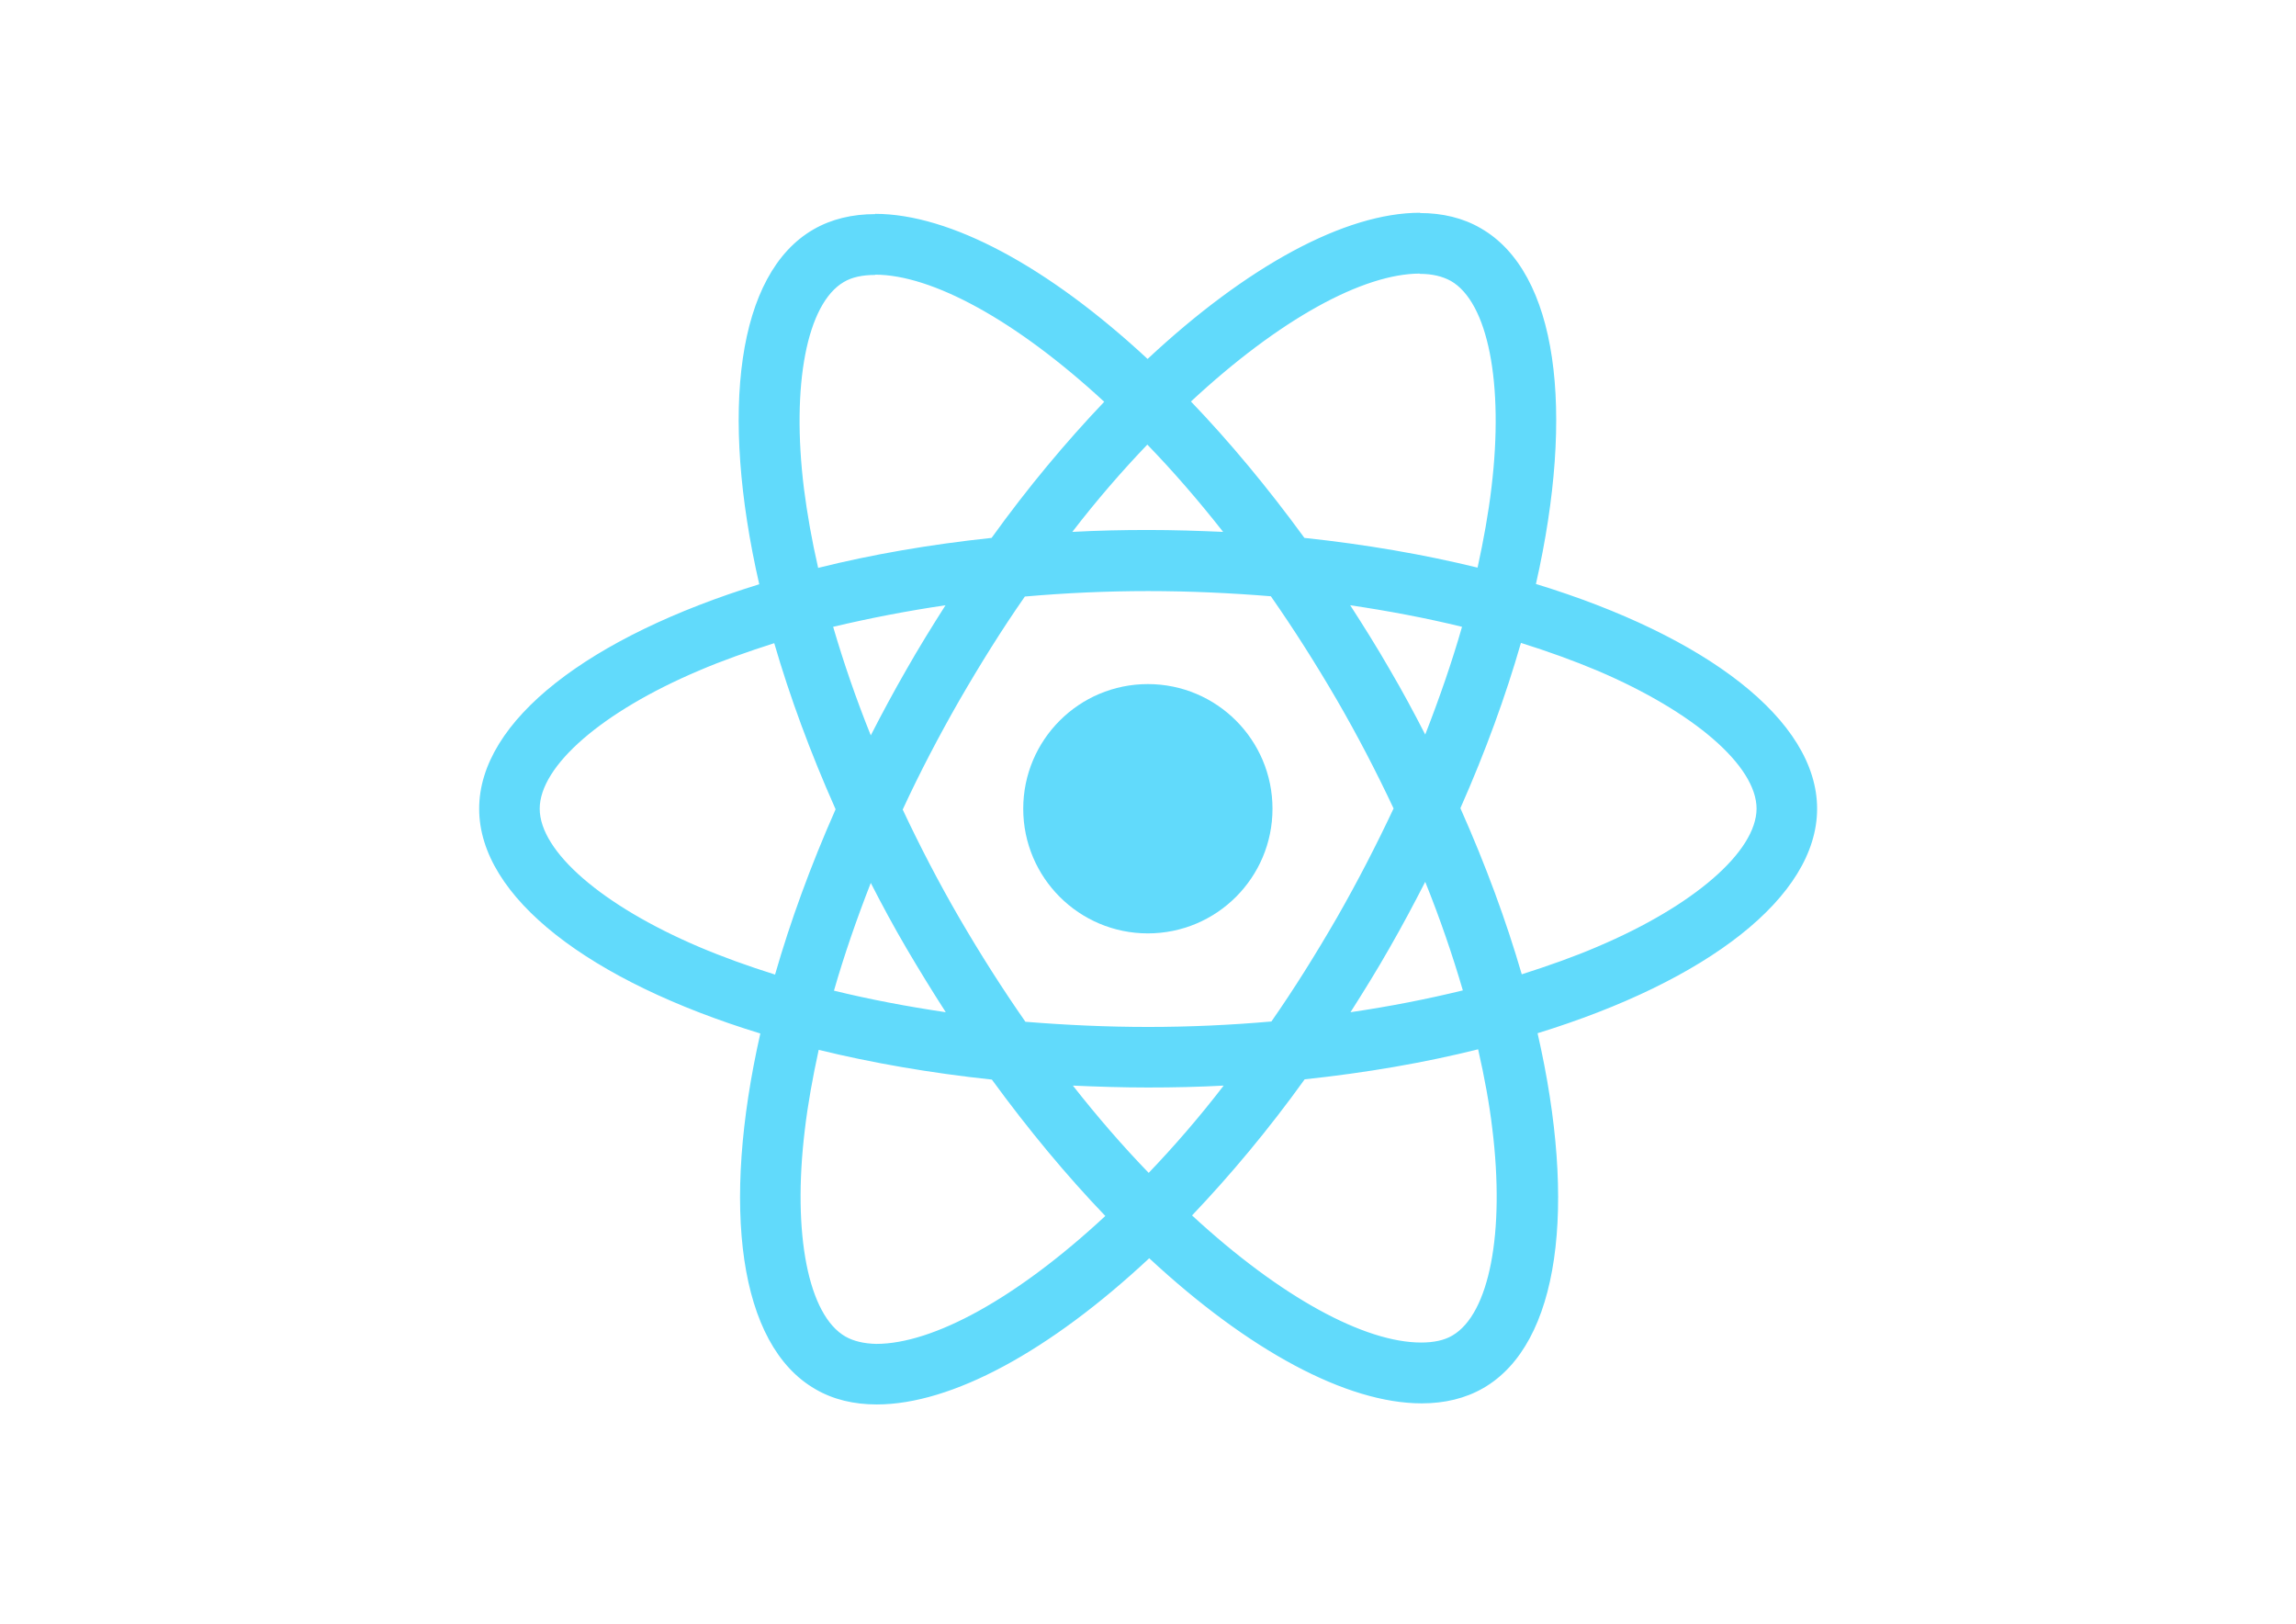
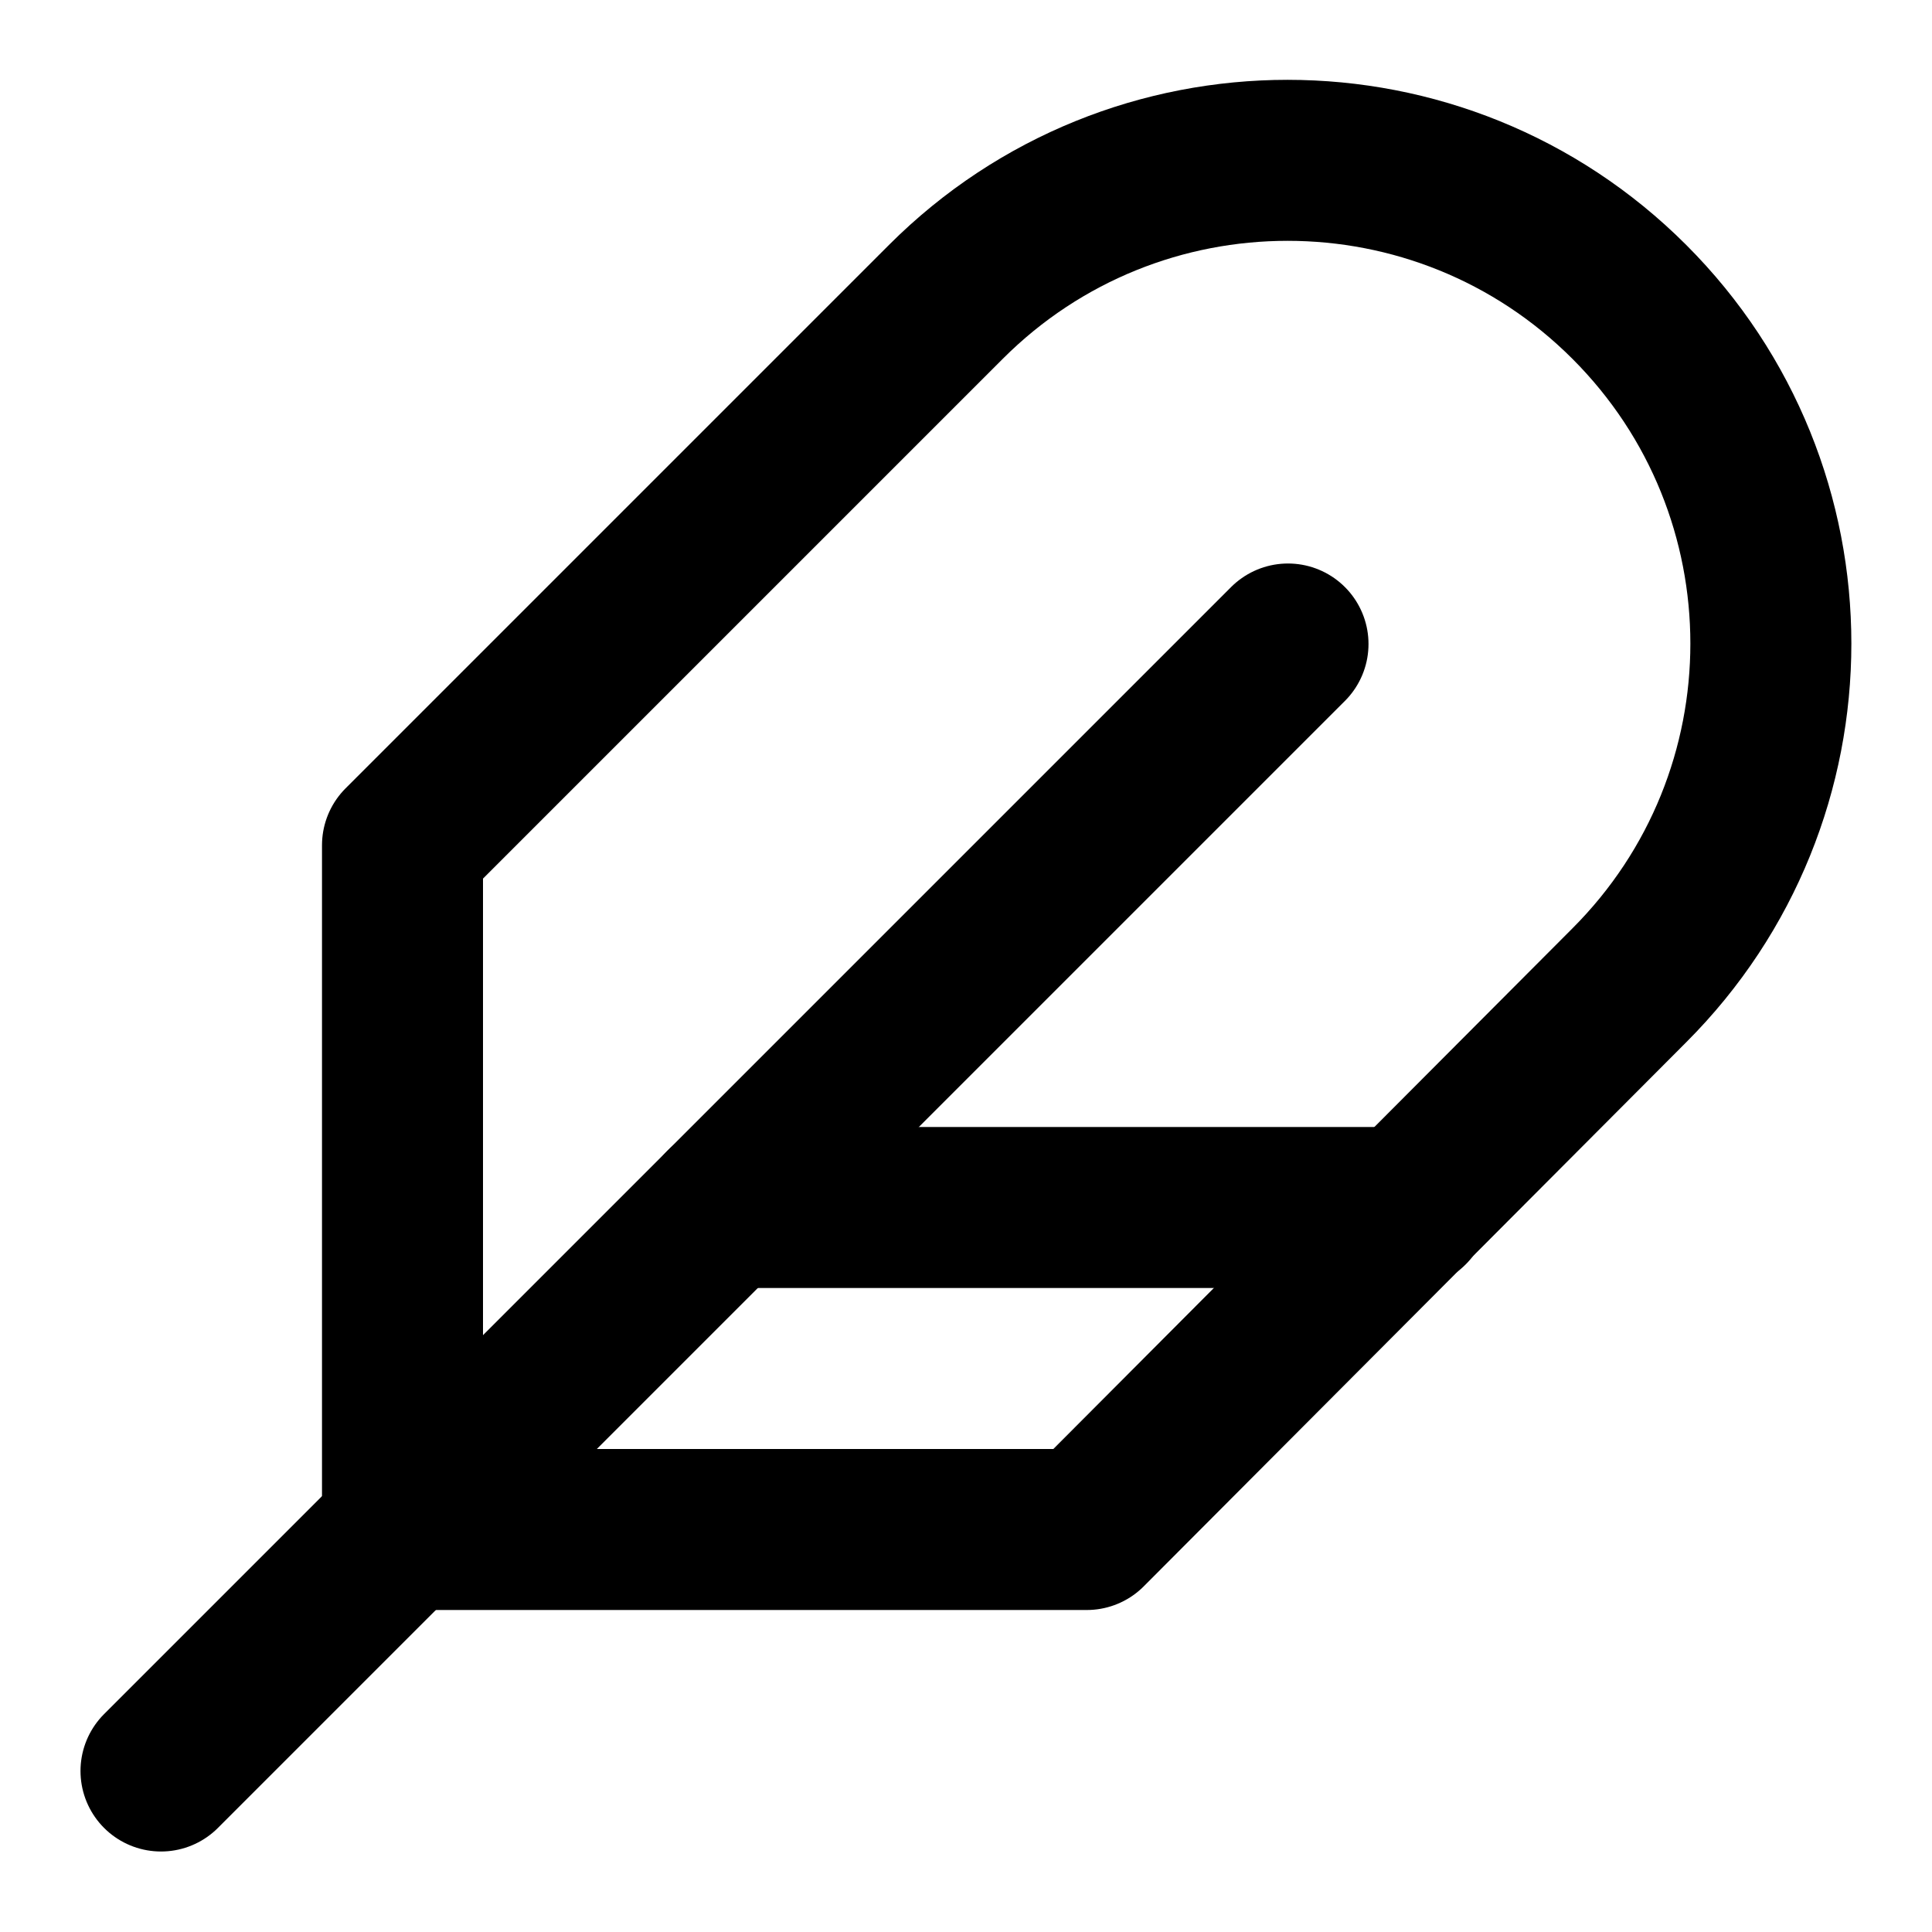
- <svg xmlns="http://www.w3.org/2000/svg" viewBox="0 0 841.9 595.3">
-   <g fill="#61DAFB">
-     <path d="M666.3 296.5c0-32.5-40.7-63.3-103.1-82.4 14.4-63.6 8-114.2-20.2-130.4-6.5-3.8-14.1-5.6-22.4-5.6v22.3c4.6 0 8.3.9 11.4 2.6 13.6 7.8 19.5 37.5 14.9 75.7-1.1 9.4-2.9 19.3-5.1 29.4-19.6-4.8-41-8.5-63.5-10.9-13.5-18.5-27.5-35.3-41.6-50 32.6-30.3 63.2-46.9 84-46.9V78c-27.5 0-63.5 19.6-99.9 53.6-36.4-33.8-72.4-53.2-99.9-53.2v22.3c20.7 0 51.4 16.5 84 46.6-14 14.7-28 31.4-41.3 49.9-22.6 2.4-44 6.1-63.6 11-2.3-10-4-19.7-5.2-29-4.7-38.2 1.1-67.9 14.6-75.8 3-1.8 6.9-2.6 11.5-2.6V78.5c-8.4 0-16 1.8-22.6 5.6-28.1 16.2-34.4 66.7-19.9 130.1-62.2 19.2-102.7 49.9-102.7 82.3 0 32.5 40.7 63.3 103.1 82.4-14.4 63.6-8 114.2 20.2 130.4 6.5 3.8 14.1 5.6 22.5 5.6 27.5 0 63.5-19.6 99.9-53.6 36.4 33.8 72.4 53.2 99.9 53.2 8.4 0 16-1.8 22.6-5.6 28.1-16.2 34.4-66.7 19.9-130.1 62-19.1 102.5-49.9 102.5-82.3zm-130.2-66.7c-3.7 12.9-8.3 26.2-13.5 39.5-4.1-8-8.4-16-13.1-24-4.6-8-9.5-15.8-14.4-23.4 14.2 2.1 27.9 4.7 41 7.9zm-45.8 106.5c-7.8 13.5-15.8 26.3-24.1 38.2-14.9 1.3-30 2-45.2 2-15.1 0-30.2-.7-45-1.9-8.3-11.9-16.4-24.6-24.2-38-7.6-13.1-14.5-26.4-20.8-39.8 6.2-13.4 13.2-26.8 20.7-39.9 7.8-13.5 15.8-26.3 24.1-38.2 14.9-1.3 30-2 45.2-2 15.1 0 30.2.7 45 1.9 8.3 11.9 16.4 24.6 24.2 38 7.6 13.1 14.5 26.4 20.8 39.8-6.3 13.4-13.2 26.8-20.7 39.9zm32.3-13c5.4 13.4 10 26.8 13.8 39.8-13.1 3.2-26.9 5.9-41.2 8 4.9-7.7 9.8-15.6 14.4-23.7 4.6-8 8.9-16.1 13-24.1zM421.2 430c-9.3-9.6-18.6-20.3-27.8-32 9 .4 18.2.7 27.5.7 9.4 0 18.7-.2 27.8-.7-9 11.7-18.3 22.4-27.5 32zm-74.4-58.9c-14.2-2.1-27.9-4.7-41-7.9 3.7-12.9 8.3-26.2 13.5-39.5 4.1 8 8.4 16 13.1 24 4.7 8 9.5 15.8 14.4 23.4zM420.7 163c9.3 9.6 18.6 20.3 27.8 32-9-.4-18.2-.7-27.5-.7-9.4 0-18.7.2-27.8.7 9-11.7 18.3-22.4 27.5-32zm-74 58.9c-4.9 7.7-9.8 15.6-14.4 23.7-4.6 8-8.9 16-13 24-5.4-13.4-10-26.8-13.8-39.8 13.1-3.1 26.9-5.8 41.2-7.9zm-90.5 125.2c-35.4-15.1-58.3-34.9-58.3-50.6 0-15.7 22.9-35.6 58.3-50.6 8.6-3.7 18-7 27.7-10.1 5.7 19.6 13.2 40 22.5 60.9-9.2 20.8-16.6 41.1-22.2 60.6-9.9-3.1-19.3-6.5-28-10.2zM310 490c-13.6-7.8-19.5-37.5-14.9-75.7 1.1-9.4 2.9-19.3 5.1-29.4 19.6 4.8 41 8.5 63.5 10.9 13.5 18.5 27.5 35.3 41.6 50-32.6 30.3-63.2 46.9-84 46.9-4.5-.1-8.3-1-11.3-2.7zm237.2-76.2c4.7 38.2-1.1 67.9-14.6 75.8-3 1.8-6.9 2.6-11.5 2.6-20.7 0-51.4-16.5-84-46.6 14-14.7 28-31.4 41.3-49.9 22.6-2.4 44-6.1 63.6-11 2.3 10.1 4.1 19.8 5.2 29.1zm38.5-66.7c-8.6 3.7-18 7-27.7 10.1-5.7-19.6-13.2-40-22.5-60.9 9.2-20.8 16.6-41.1 22.2-60.6 9.9 3.1 19.3 6.5 28.1 10.2 35.4 15.1 58.3 34.9 58.3 50.6-.1 15.7-23 35.6-58.4 50.6zM320.8 78.4z" />
-     <circle cx="420.9" cy="296.5" r="45.7" />
-     <path d="M520.5 78.1z" />
-   </g>
+ <svg xmlns="http://www.w3.org/2000/svg" width="24" height="24" viewBox="0 0 24 24" fill="none" stroke="currentColor" stroke-width="2" stroke-linecap="round" stroke-linejoin="round" class="feather feather-feather">
+   <path d="M20.24 12.24a6 6 0 0 0-8.49-8.49L5 10.5V19h8.5z" />
+   <line x1="16" y1="8" x2="2" y2="22" />
+   <line x1="17.5" y1="15" x2="9" y2="15" />
</svg>
